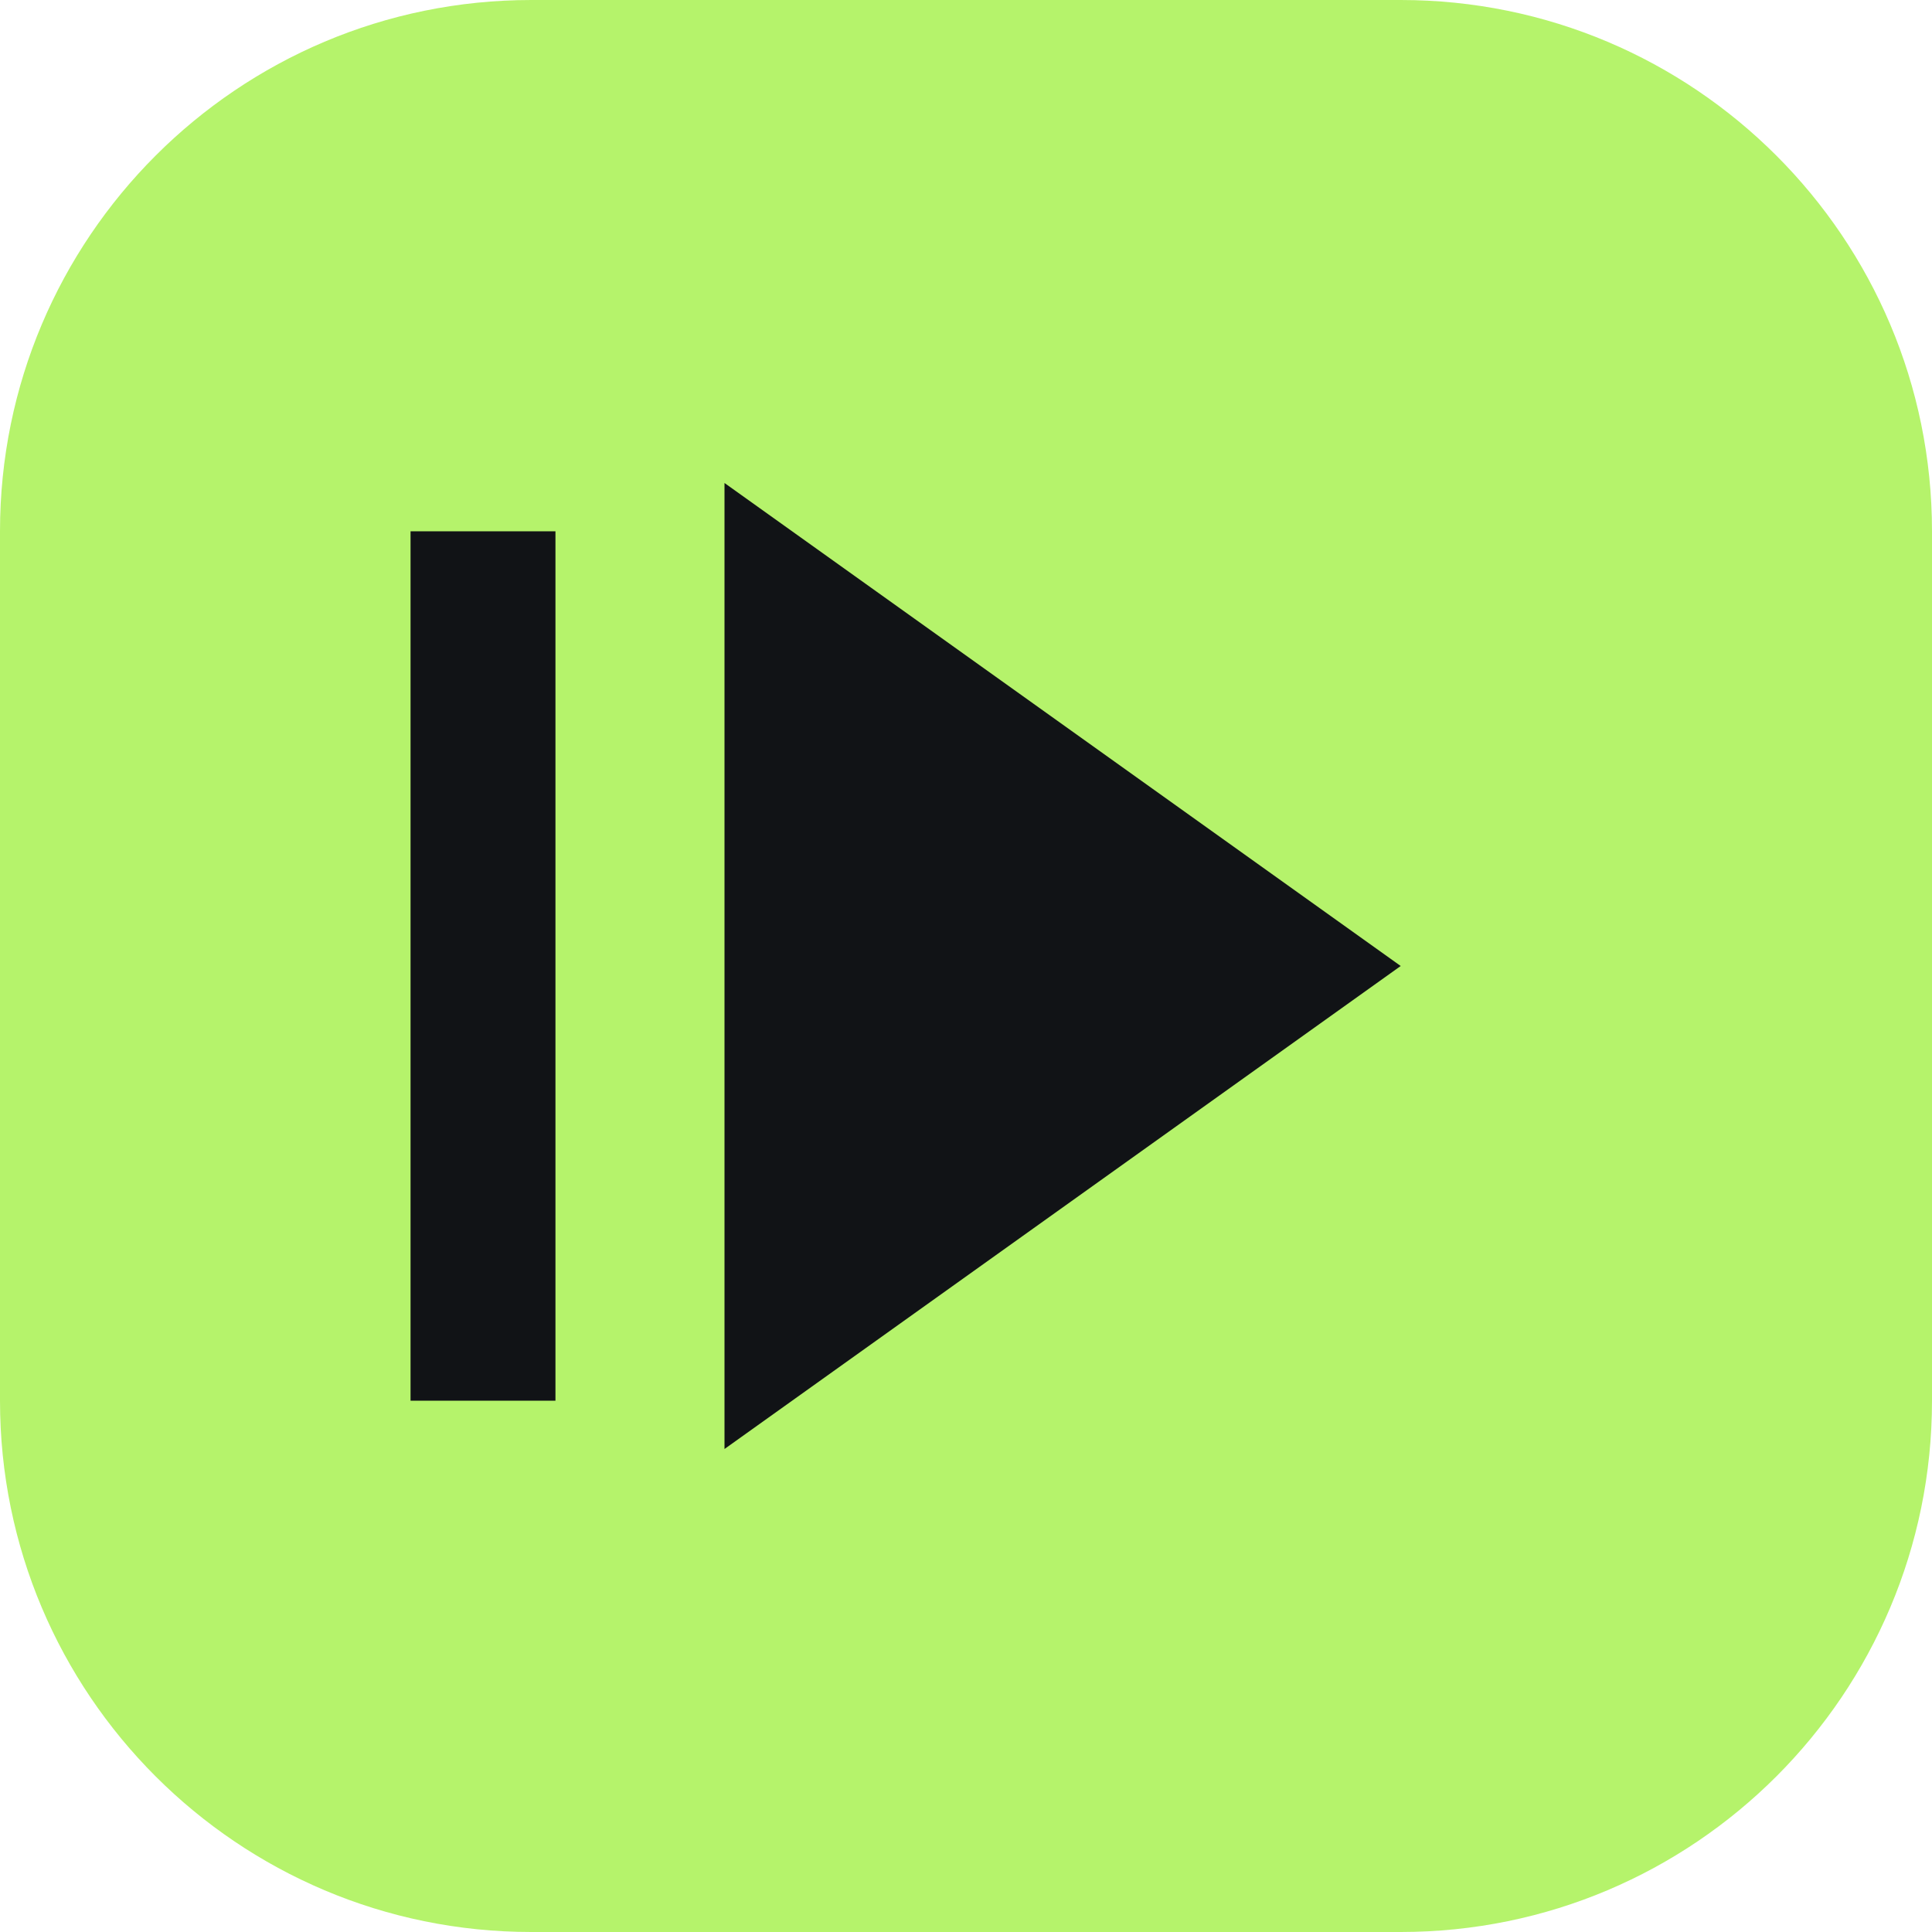
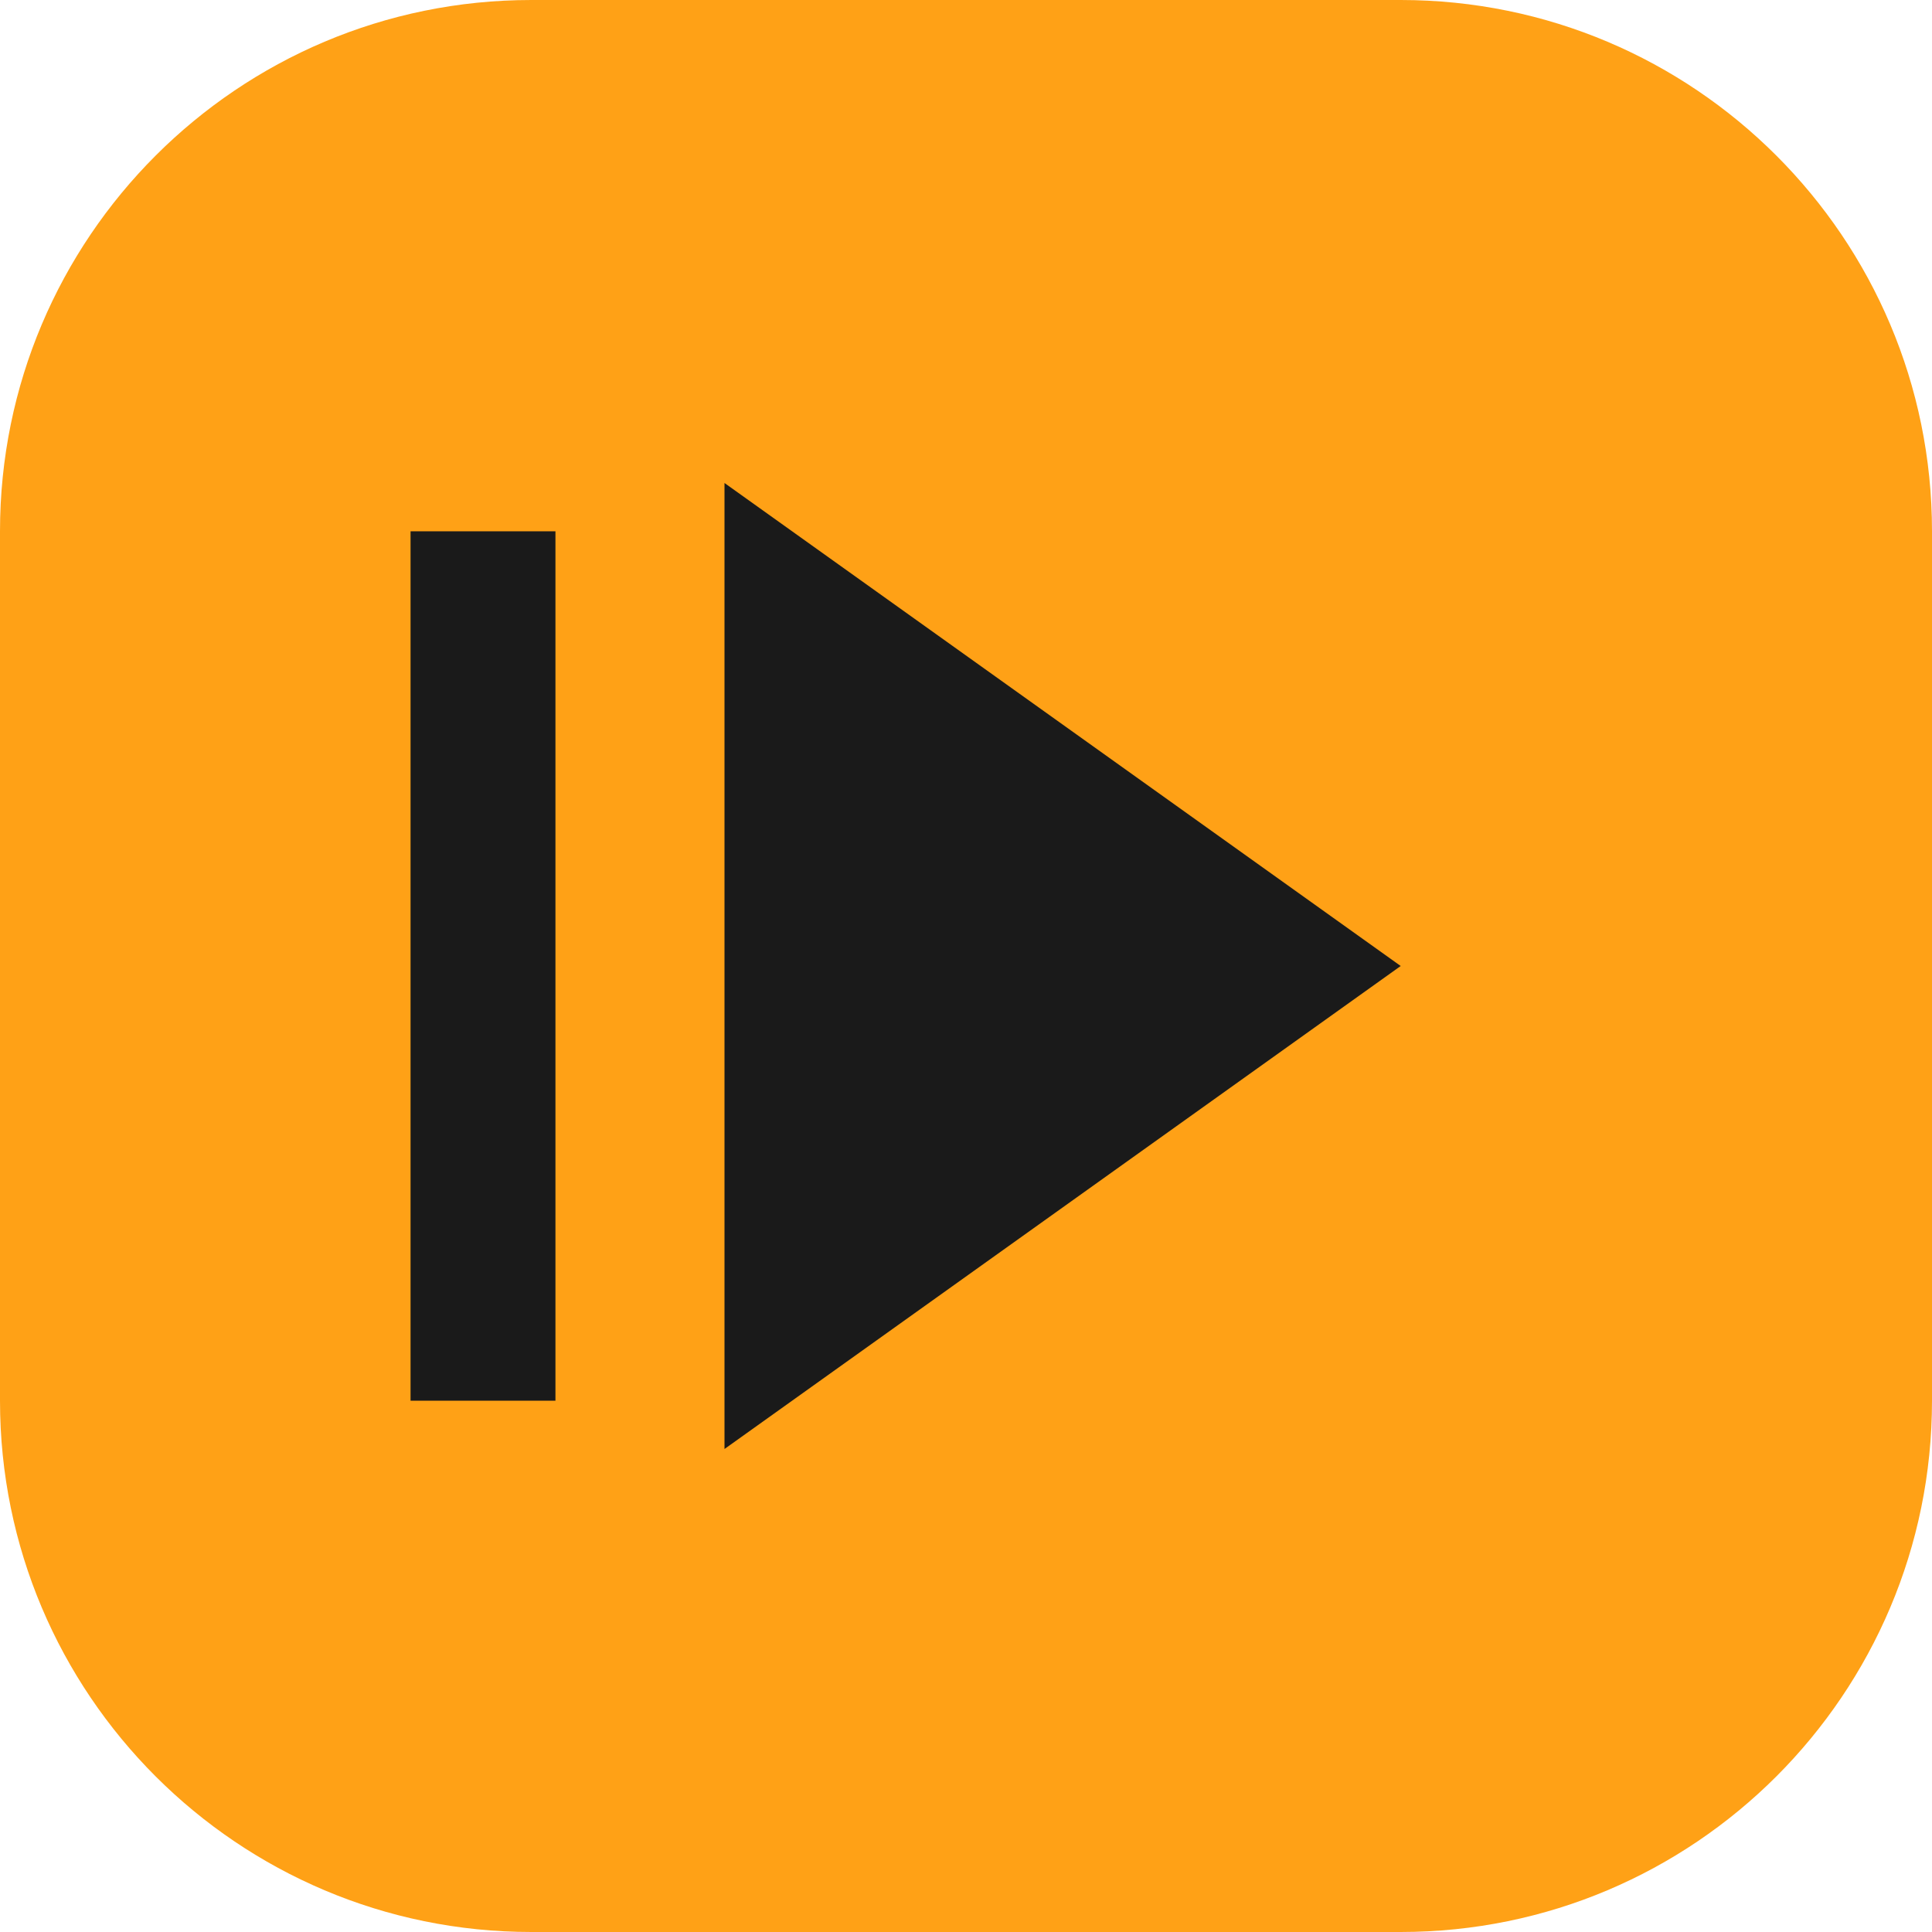
<svg xmlns="http://www.w3.org/2000/svg" viewBox="0 0 40 40">
-   <rect width="40" height="40" rx="11" fill="#b5f36b" />
-   <path d="M15 10 29 20 15 30Z" fill="#111316" />
-   <path d="M10 11v18" stroke="#111316" stroke-width="3" />
+   <rect width="40" height="40" rx="11" fill="#ffa116" />
+   <path d="M15 10 29 20 15 30Z" fill="#1a1a1a" />
+   <path d="M10 11v18" stroke="#1a1a1a" stroke-width="3" />
</svg>
